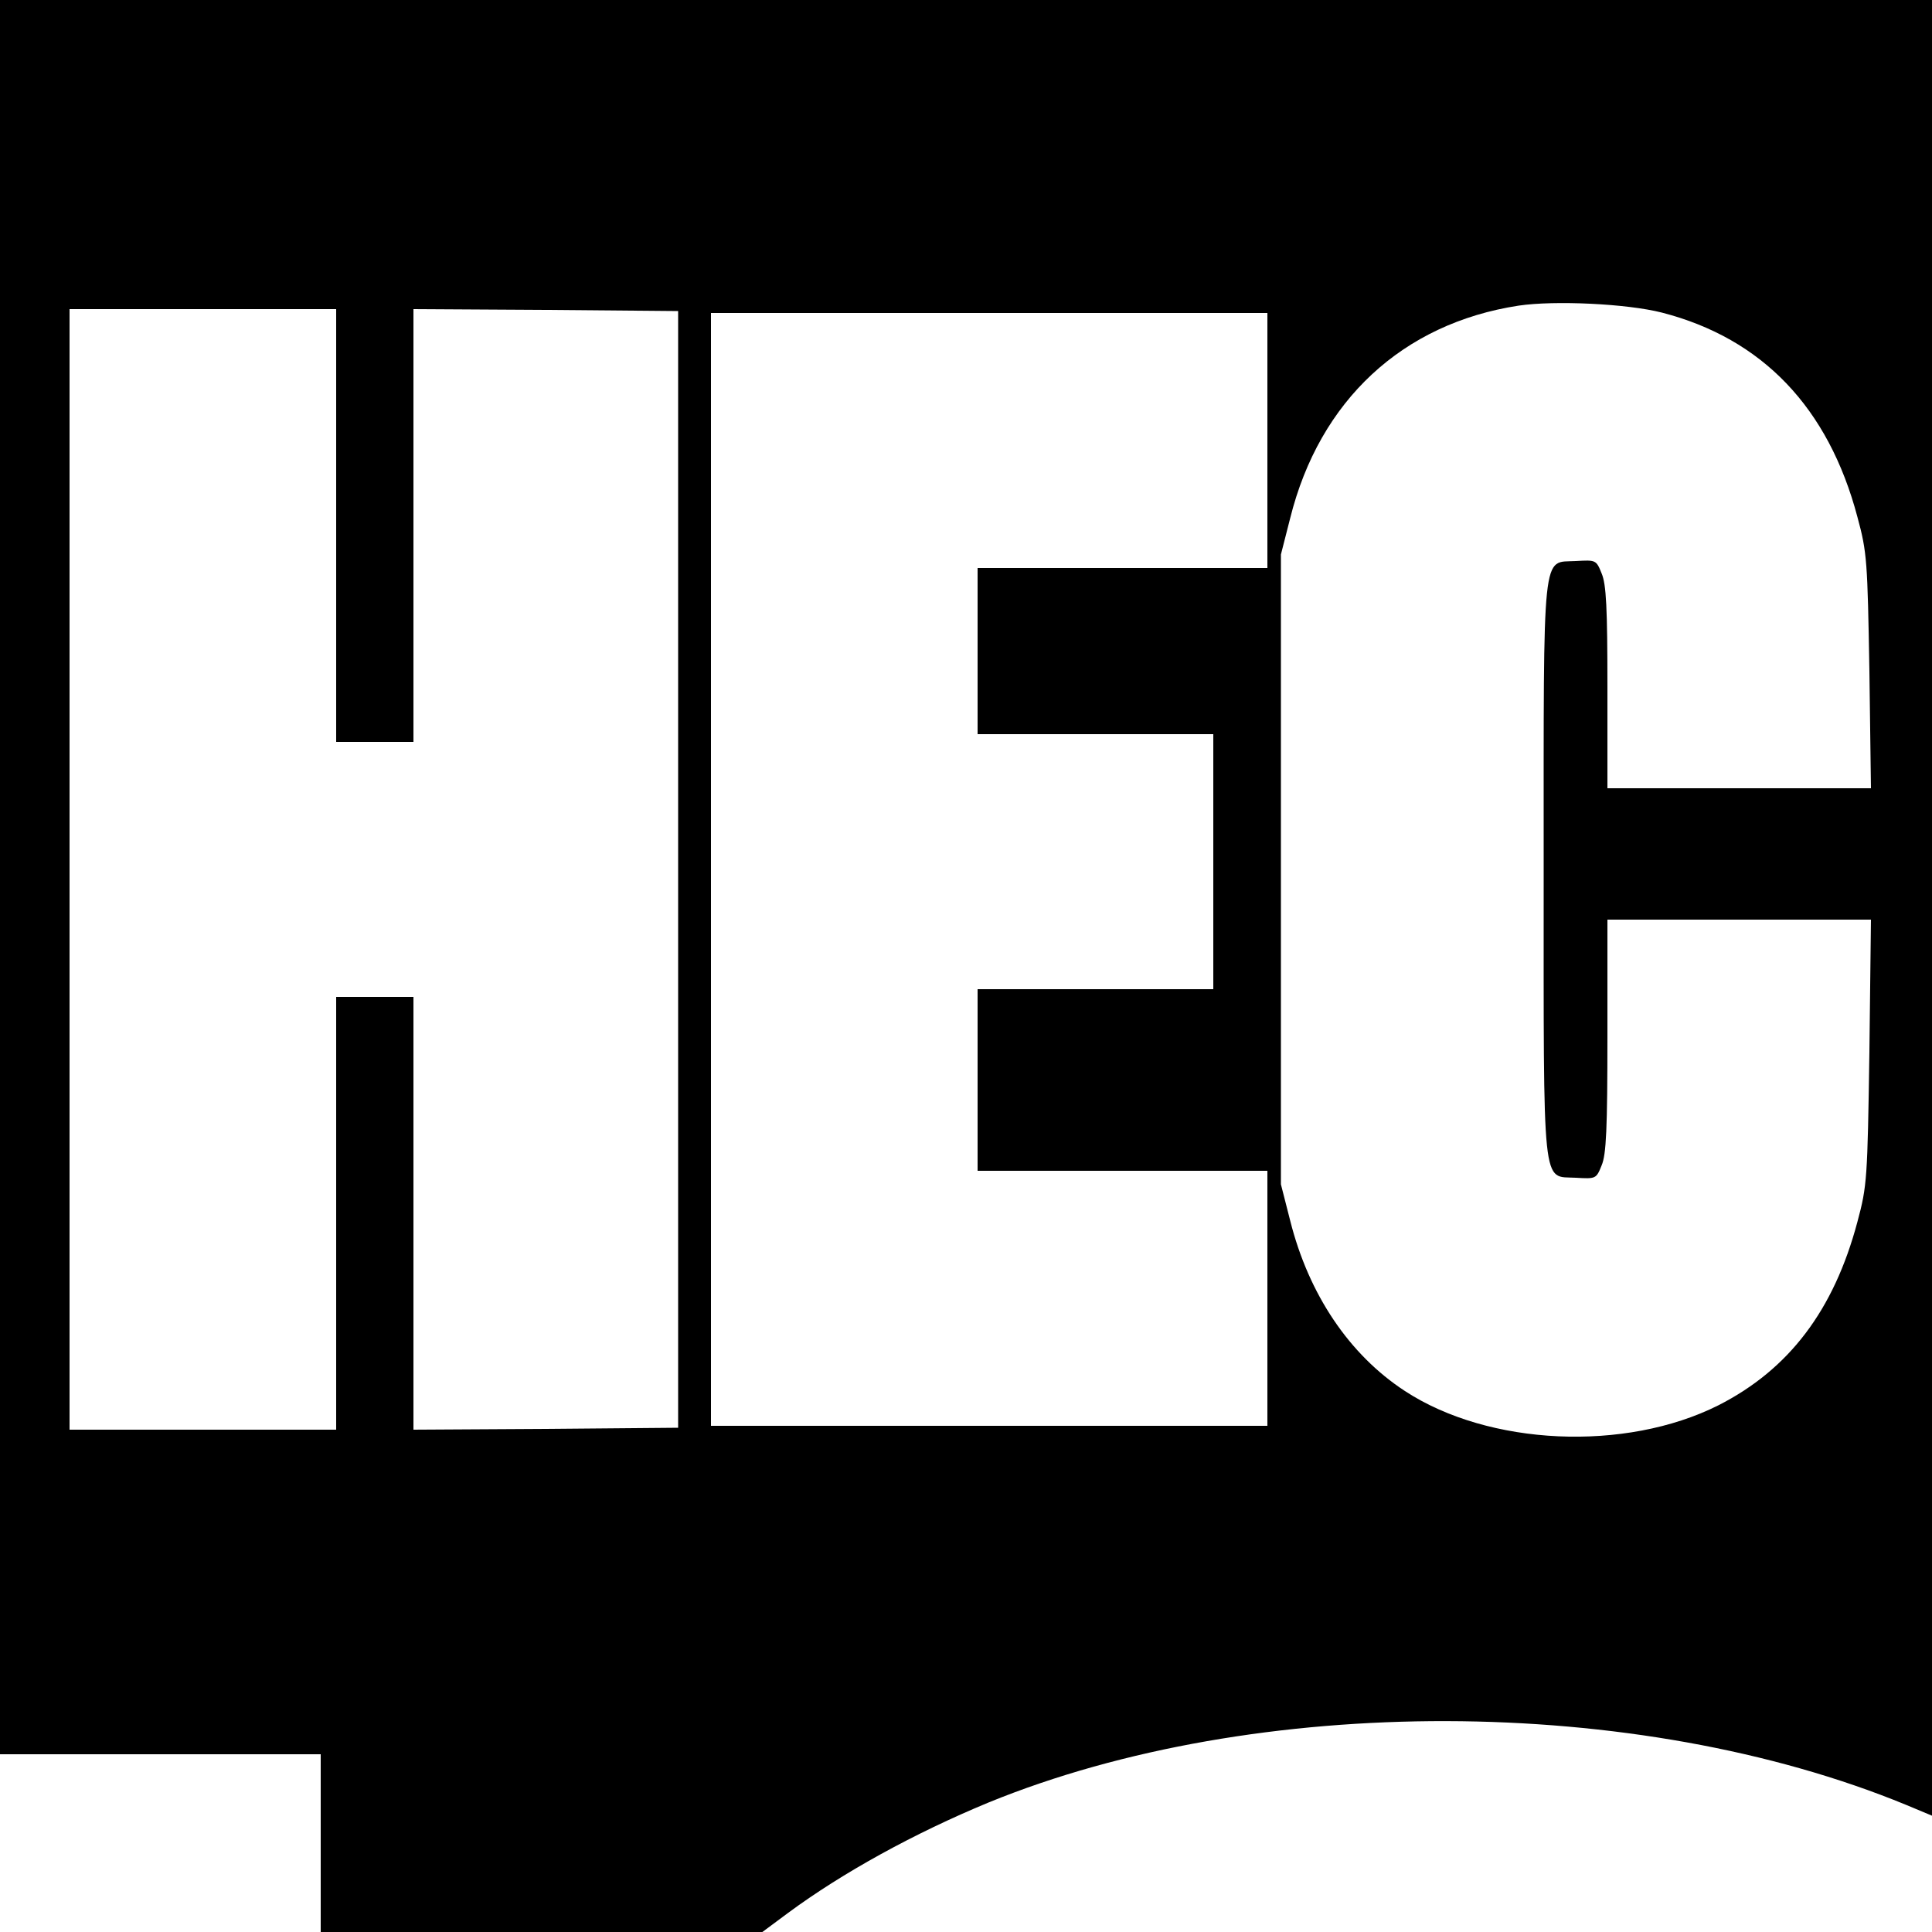
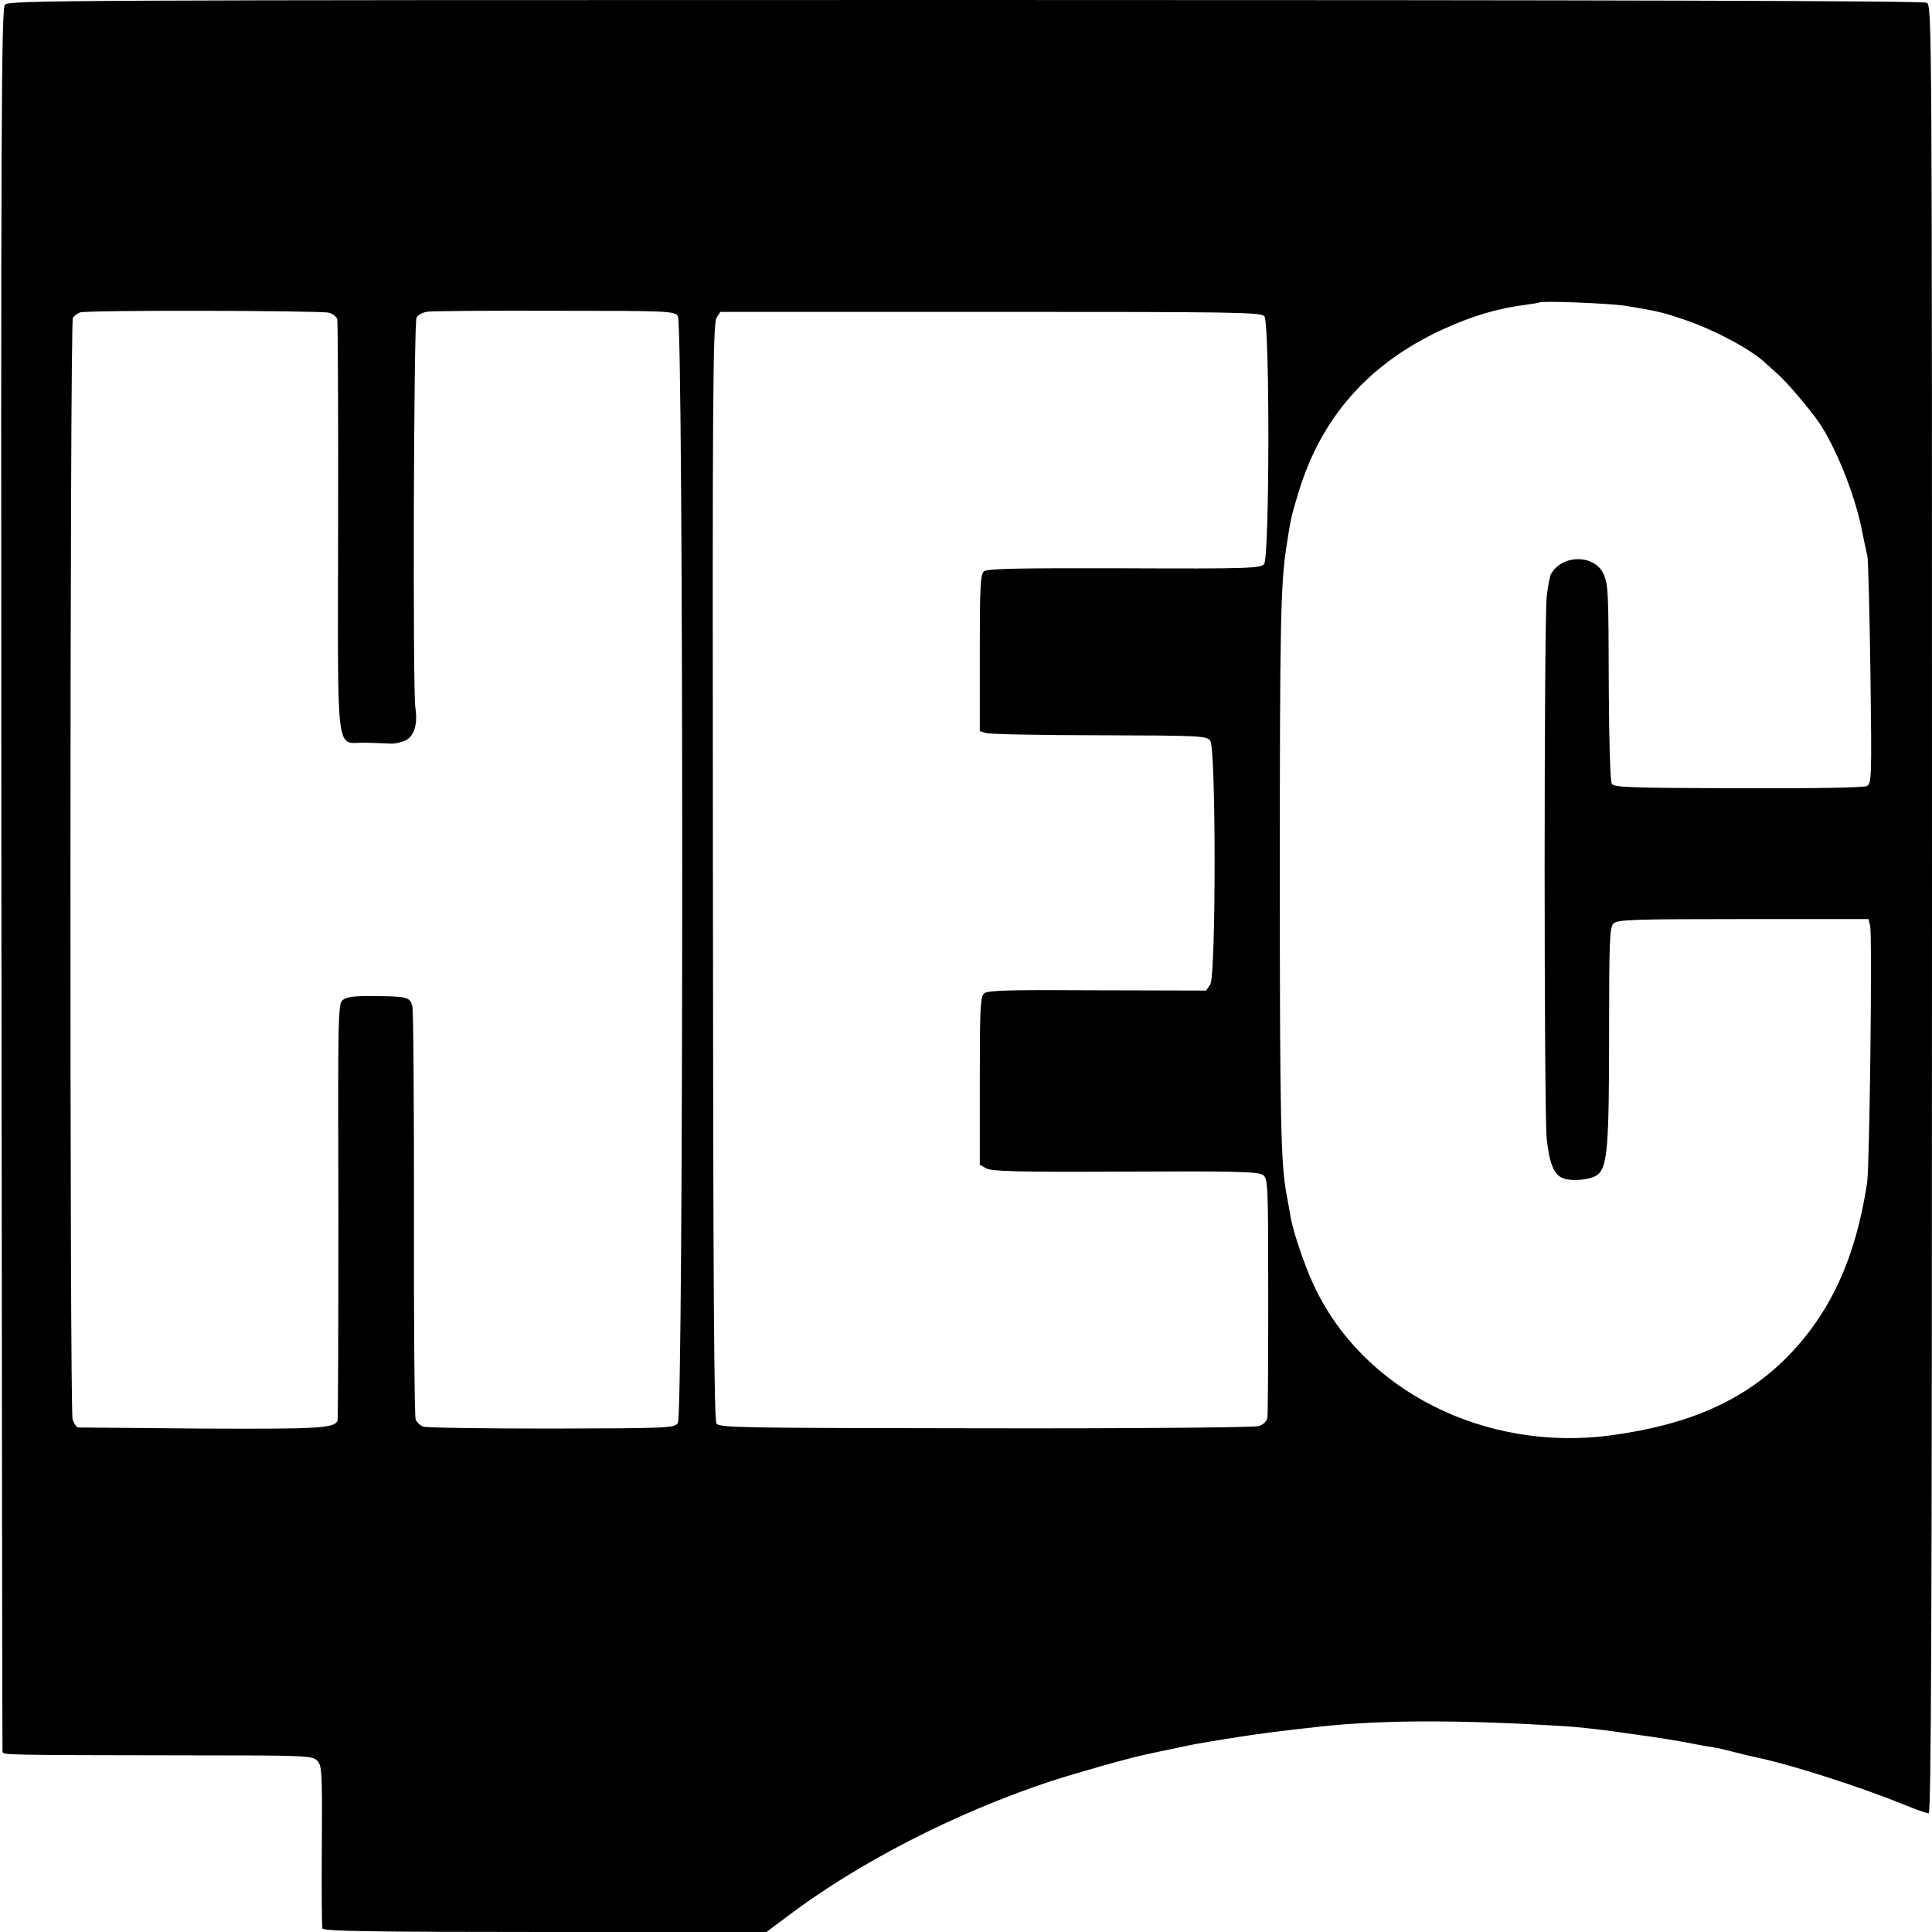
- <svg xmlns="http://www.w3.org/2000/svg" version="1.0" width="500pt" height="500pt" viewBox="0 0 500 500" preserveAspectRatio="xMidYMid meet">
-   <g transform="translate(0,500) scale(0.1,-0.1)" fill="#000000" stroke="none">
-     <path d="M0 2730 l0 -2270 415 0 415 0 0 -230 0 -230 571 0 572 0 66 49 c142 105 328 207 519 286 692 283 1678 281 2375 -6 l67 -28 0 2350 0 2349 -2500 0 -2500 0 0 -2270z m4301 1461 c260 -67 431 -246 506 -529 25 -92 26 -114 31 -399 l4 -303 -341 0 -341 0 0 260 c0 207 -3 268 -15 296 -14 35 -15 35 -67 32 -88 -5 -83 47 -83 -798 0 -845 -5 -793 83 -798 52 -3 53 -3 67 32 12 28 15 94 15 336 l0 300 341 0 341 0 -4 -342 c-5 -329 -6 -347 -31 -440 -61 -229 -177 -382 -360 -475 -241 -121 -594 -105 -811 37 -144 94 -249 250 -297 441 l-24 94 0 815 0 815 24 94 c76 305 291 504 591 550 94 14 281 5 371 -18z m-3431 -551 l0 -560 100 0 100 0 0 560 0 560 343 -2 342 -3 0 -1445 0 -1445 -342 -3 -343 -2 0 560 0 560 -100 0 -100 0 0 -560 0 -560 -345 0 -345 0 0 1450 0 1450 345 0 345 0 0 -560z m2410 220 l0 -330 -375 0 -375 0 0 -215 0 -215 305 0 305 0 0 -330 0 -330 -305 0 -305 0 0 -235 0 -235 375 0 375 0 0 -330 0 -330 -720 0 -720 0 0 1440 0 1440 720 0 720 0 0 -330z" />
+ <svg xmlns="http://www.w3.org/2000/svg" version="1.0" width="700pt" height="700pt" viewBox="0 0 700 700" preserveAspectRatio="xMidYMid meet">
+   <g transform="translate(0,700) scale(0.1,-0.1)" fill="#000000" stroke="none">
+     <path d="M18 6983 c-13 -16 -15 -380 -13 -3168 2 -1732 3 -3155 4 -3161 1 -13 -5 -13 689 -14 409 0 433 -1 451 -19 17 -17 19 -37 17 -307 -1 -159 0 -295 2 -301 3 -10 173 -13 807 -13 l802 0 68 51 c262 199 611 378 955 493 101 33 293 87 355 100 33 7 70 15 100 21 53 12 79 17 190 35 106 17 180 27 345 45 226 24 507 24 890 0 33 -2 124 -12 180 -20 14 -2 45 -7 70 -10 61 -8 159 -24 190 -30 23 -5 74 -14 110 -20 8 -2 34 -8 57 -14 22 -6 61 -15 84 -20 124 -26 377 -108 529 -170 41 -17 81 -31 88 -31 9 0 12 662 12 3275 0 3227 0 3274 -19 3285 -14 7 -1115 10 -3484 10 -3287 0 -3465 -1 -3479 -17z m5872 -1091 c119 -20 132 -23 206 -48 108 -35 251 -111 300 -159 7 -6 25 -22 40 -36 32 -26 116 -125 152 -176 61 -88 130 -259 156 -384 8 -41 18 -87 22 -104 3 -16 8 -208 11 -427 5 -379 4 -397 -13 -406 -12 -6 -196 -9 -467 -8 -386 1 -449 3 -457 16 -6 9 -10 153 -11 335 -1 368 -2 383 -18 423 -31 74 -152 75 -192 1 -4 -9 -11 -45 -15 -80 -10 -95 -10 -1871 0 -1964 9 -90 27 -132 59 -144 34 -13 106 -5 127 14 34 31 40 103 40 505 0 340 2 391 16 404 14 14 70 16 470 16 l454 0 6 -25 c8 -31 -2 -873 -11 -930 -42 -277 -135 -476 -294 -636 -156 -155 -353 -242 -638 -280 -457 -60 -900 166 -1075 549 -33 71 -74 194 -82 243 -3 19 -10 57 -15 84 -20 107 -24 269 -24 1159 0 900 3 1053 24 1186 16 103 16 104 44 197 83 272 254 465 519 588 109 50 202 78 306 91 24 3 46 7 47 8 8 7 255 -3 313 -12z m-4698 -25 c14 -4 28 -15 30 -24 2 -10 4 -351 3 -758 -1 -850 -10 -774 98 -776 34 -1 74 -2 89 -3 15 -2 41 4 57 11 32 16 45 59 36 118 -10 65 -6 1395 4 1414 6 11 24 20 43 22 18 2 226 4 462 3 405 0 429 -1 442 -19 21 -28 21 -3982 0 -4011 -14 -18 -31 -19 -458 -20 -244 0 -453 3 -464 7 -12 4 -24 16 -28 26 -4 10 -7 345 -6 745 0 400 -2 739 -6 752 -8 33 -18 36 -135 37 -78 1 -104 -3 -118 -15 -16 -14 -17 -66 -15 -763 0 -411 -1 -753 -3 -760 -11 -28 -68 -31 -493 -29 -239 2 -440 4 -447 4 -6 1 -15 14 -20 29 -11 35 -10 3973 1 3991 4 8 16 16 26 20 24 9 867 7 902 -1z m3389 -13 c20 -24 19 -874 -1 -898 -12 -15 -59 -17 -507 -15 -380 1 -496 -1 -508 -11 -13 -11 -15 -56 -15 -296 l0 -283 23 -7 c12 -4 197 -8 410 -8 368 -1 389 -2 402 -20 21 -28 21 -851 0 -883 l-15 -22 -394 1 c-316 2 -397 0 -410 -11 -14 -12 -16 -50 -16 -317 l0 -304 23 -13 c18 -11 111 -14 503 -12 396 2 484 0 500 -12 18 -13 19 -34 19 -436 0 -232 -1 -432 -3 -444 -3 -13 -15 -25 -31 -30 -14 -5 -460 -9 -990 -8 -882 1 -964 2 -975 17 -9 13 -12 471 -13 2000 -2 1724 0 1986 13 2006 l14 22 979 0 c888 0 980 -1 992 -16z" />
  </g>
</svg>
